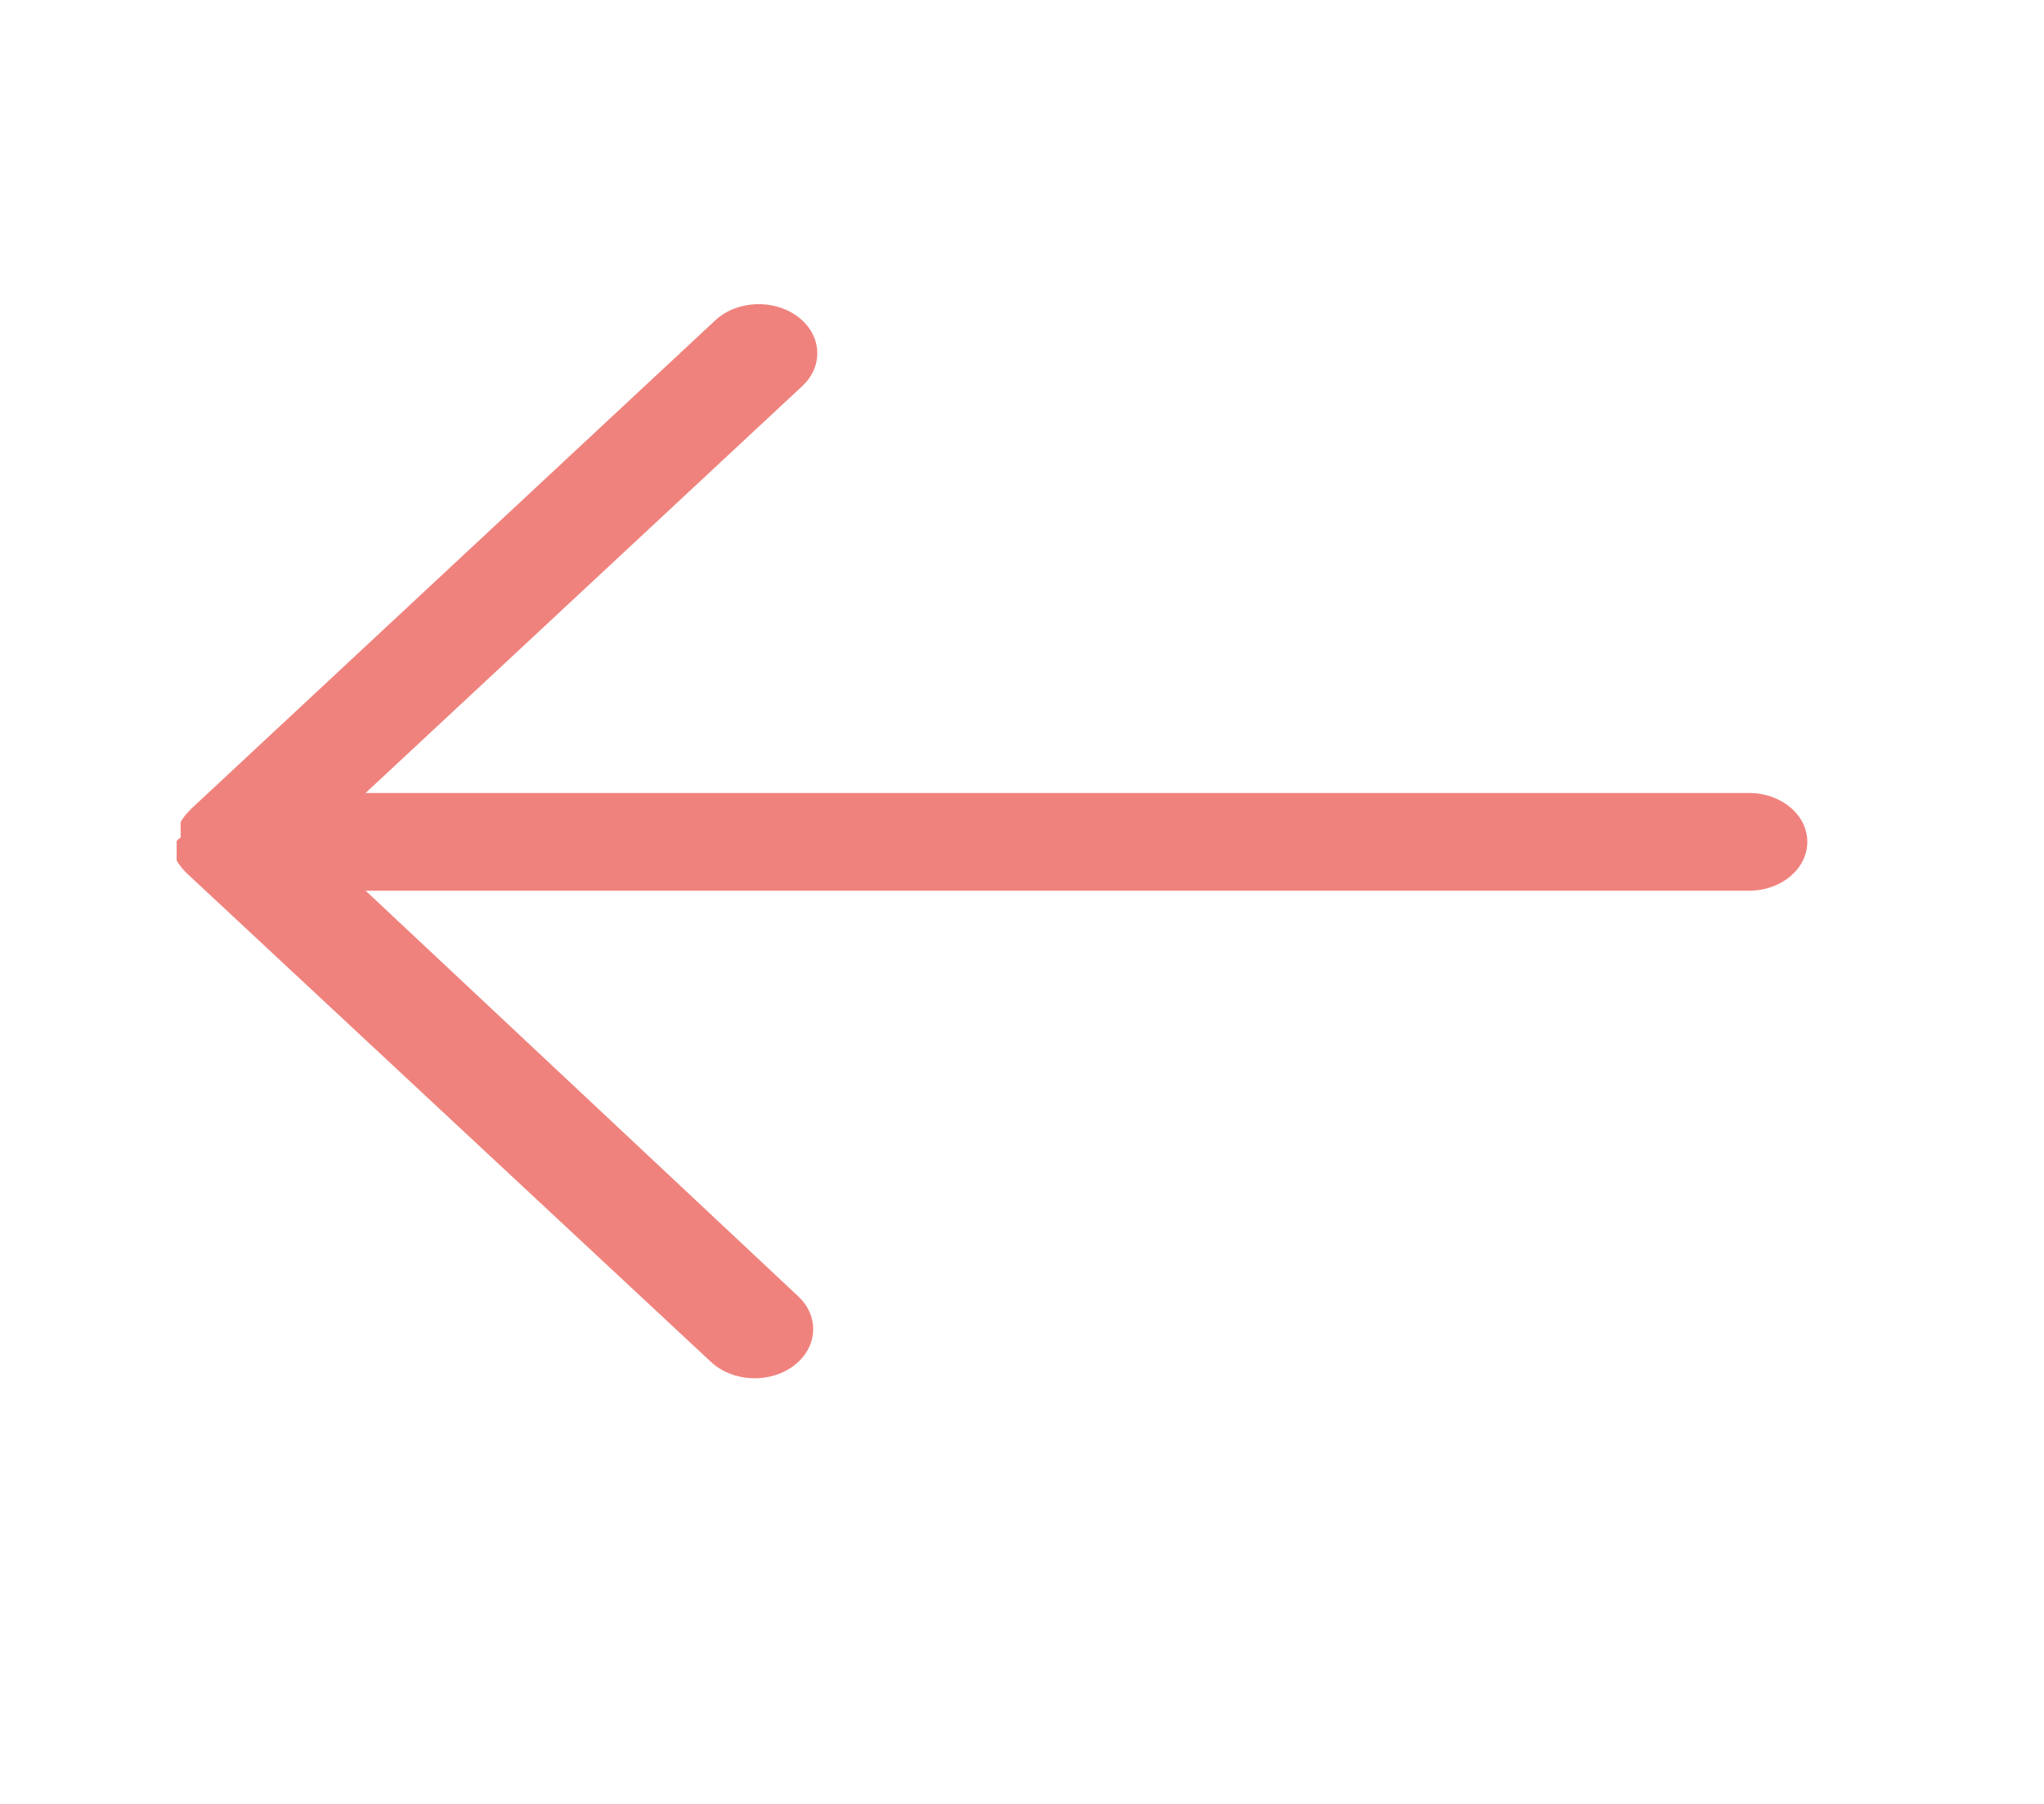
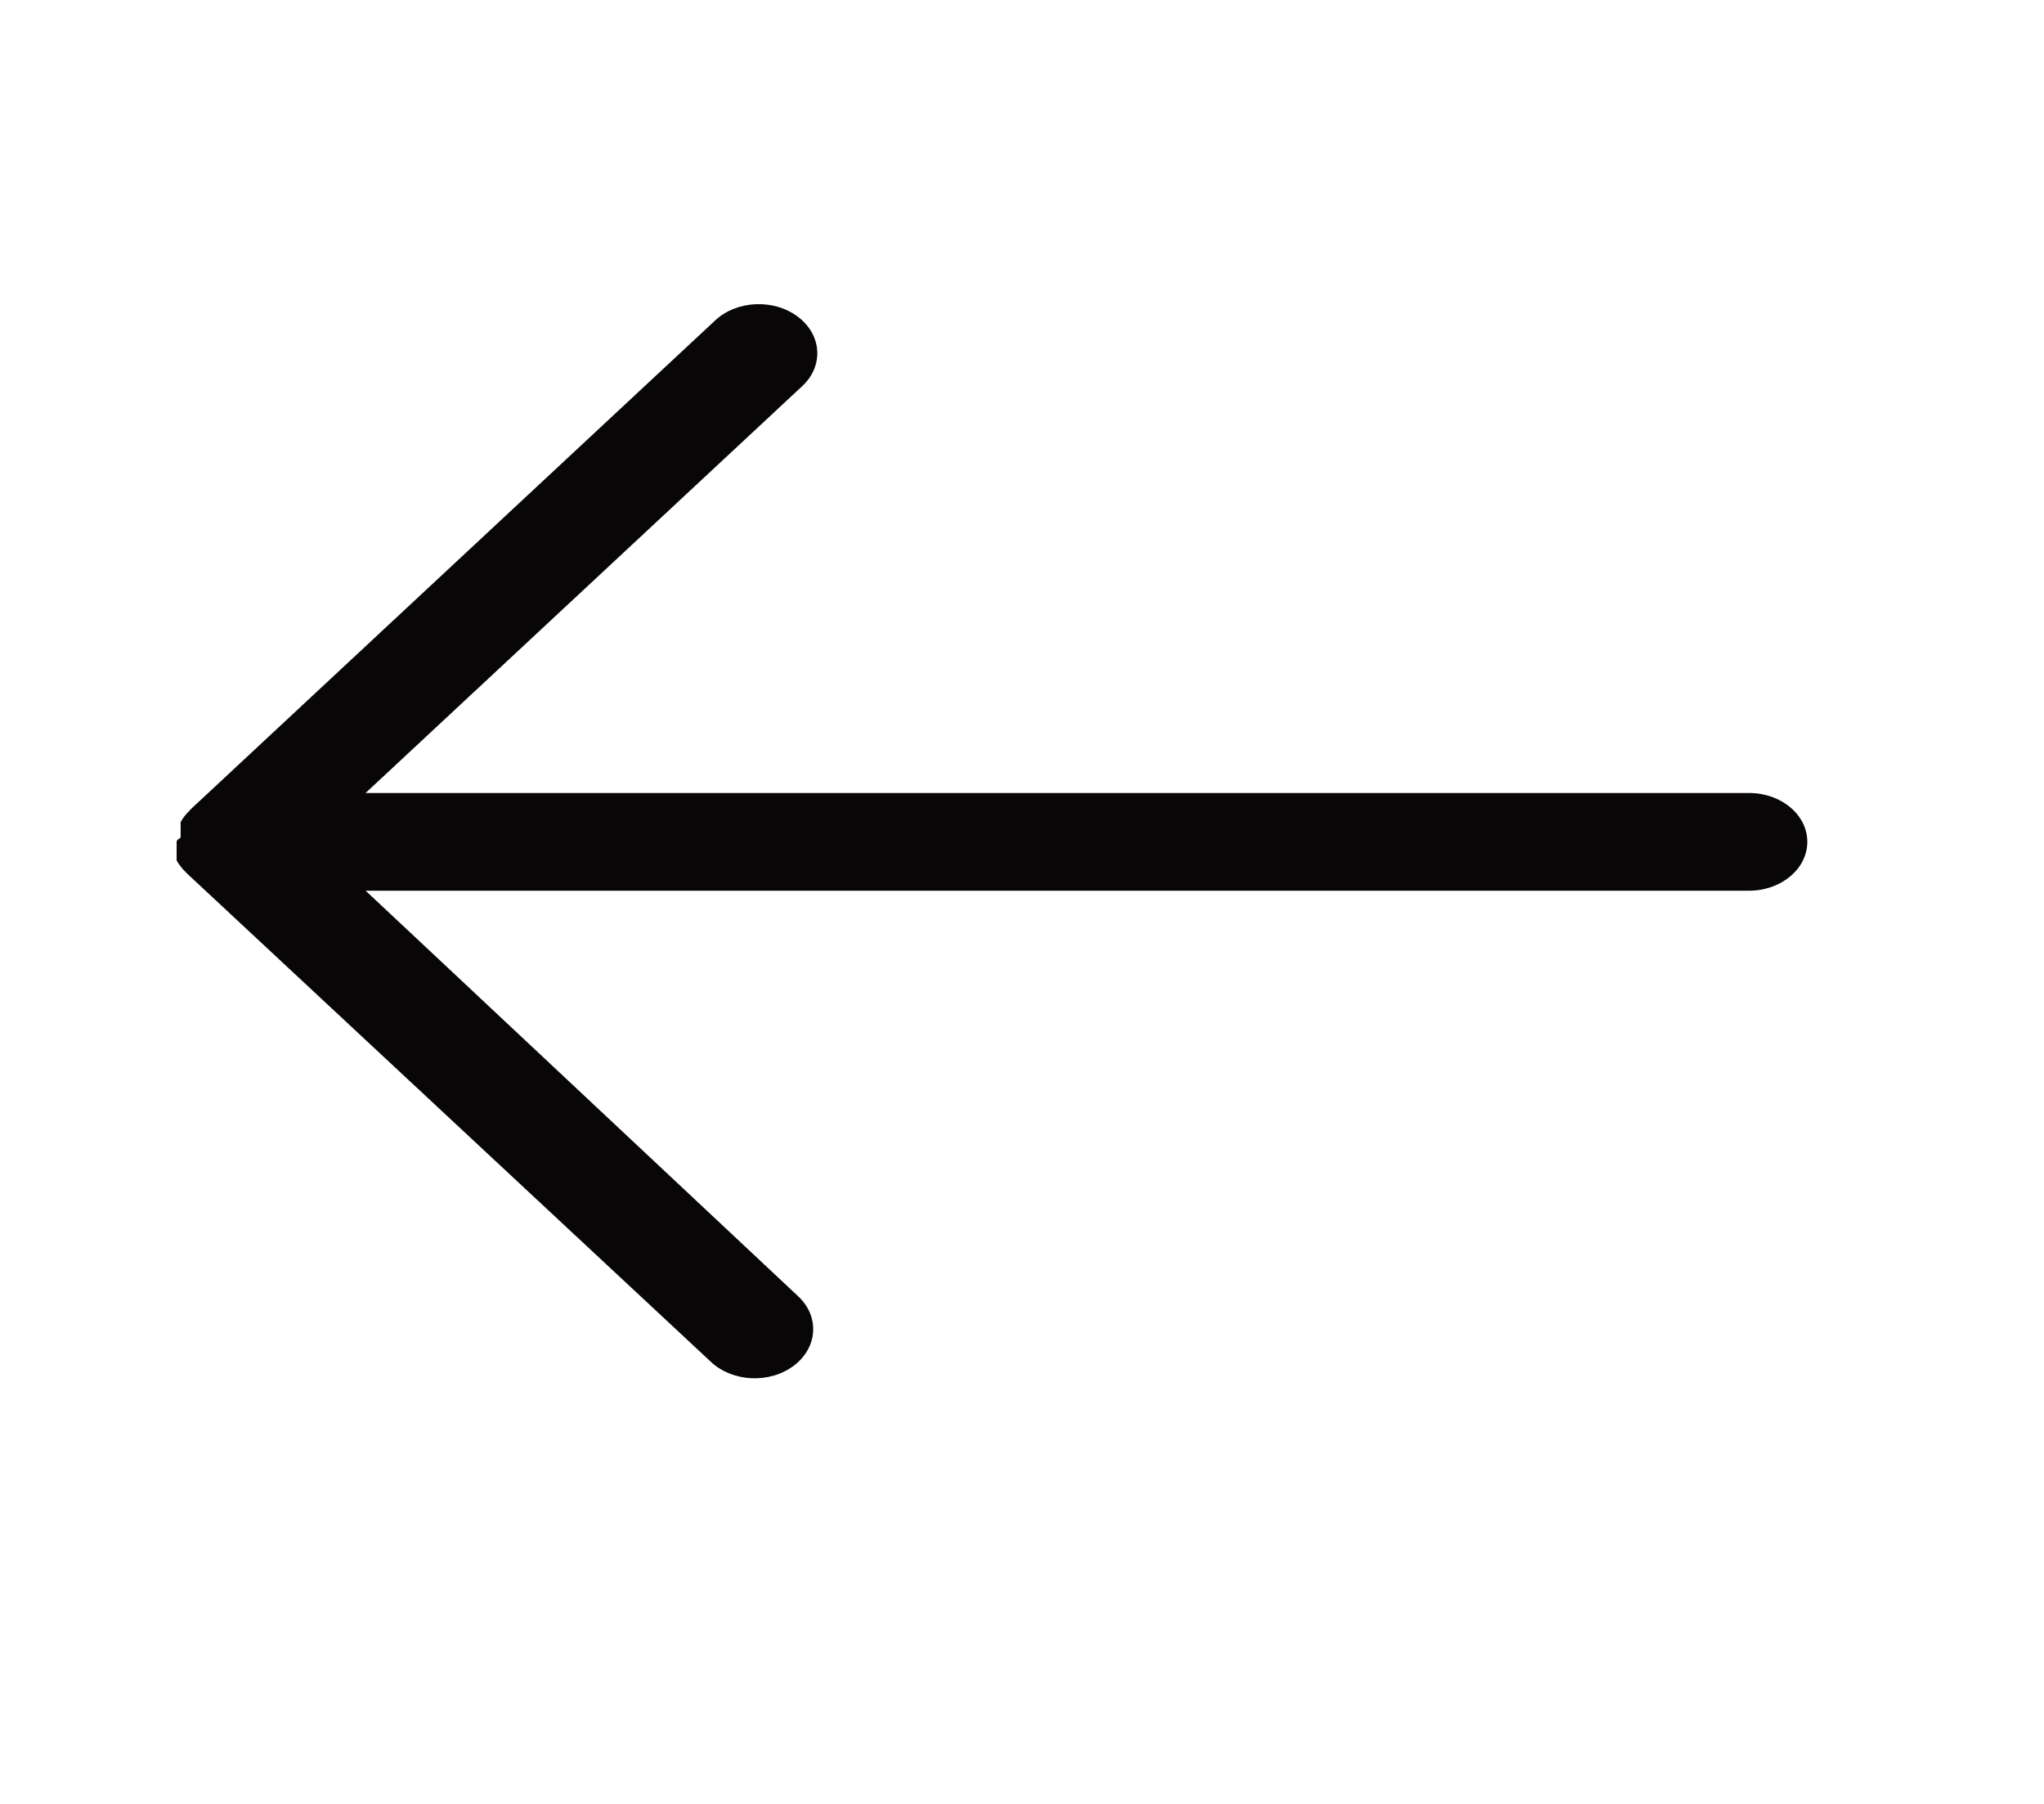
<svg xmlns="http://www.w3.org/2000/svg" width="34" height="30" fill="none" viewBox="0 0 34 30">
  <path fill="#fff" d="M0 0H445V1136H0z" transform="translate(-286 -29)" />
-   <path fill="#f0827dff" d="M29.094 13.188H6.081l7.266-6.769c.359-.336.324-.853-.077-1.153-.401-.301-1.018-.272-1.376.065l-8.719 8.125-.029.032-.043.045-.03.036-.038.053-.03.049v.252c0 .02-.067.036-.067.077v.309l.029.049.039.052.029.037.043.045.03.032 8.718 8.125c.359.336.975.366 1.376.065.4-.3.436-.817.077-1.154l-7.197-6.747h23.012c.535 0 .969-.364.969-.813 0-.449-.434-.812-.969-.812z" />
+   <path fill="#080606" d="M29.094 13.188H6.081l7.266-6.769c.359-.336.324-.853-.077-1.153-.401-.301-1.018-.272-1.376.065l-8.719 8.125-.029.032-.043.045-.03.036-.038.053-.03.049v.252c0 .02-.067.036-.067.077v.309l.029.049.039.052.029.037.043.045.03.032 8.718 8.125c.359.336.975.366 1.376.065.4-.3.436-.817.077-1.154l-7.197-6.747h23.012c.535 0 .969-.364.969-.813 0-.449-.434-.812-.969-.812z" />
</svg>
